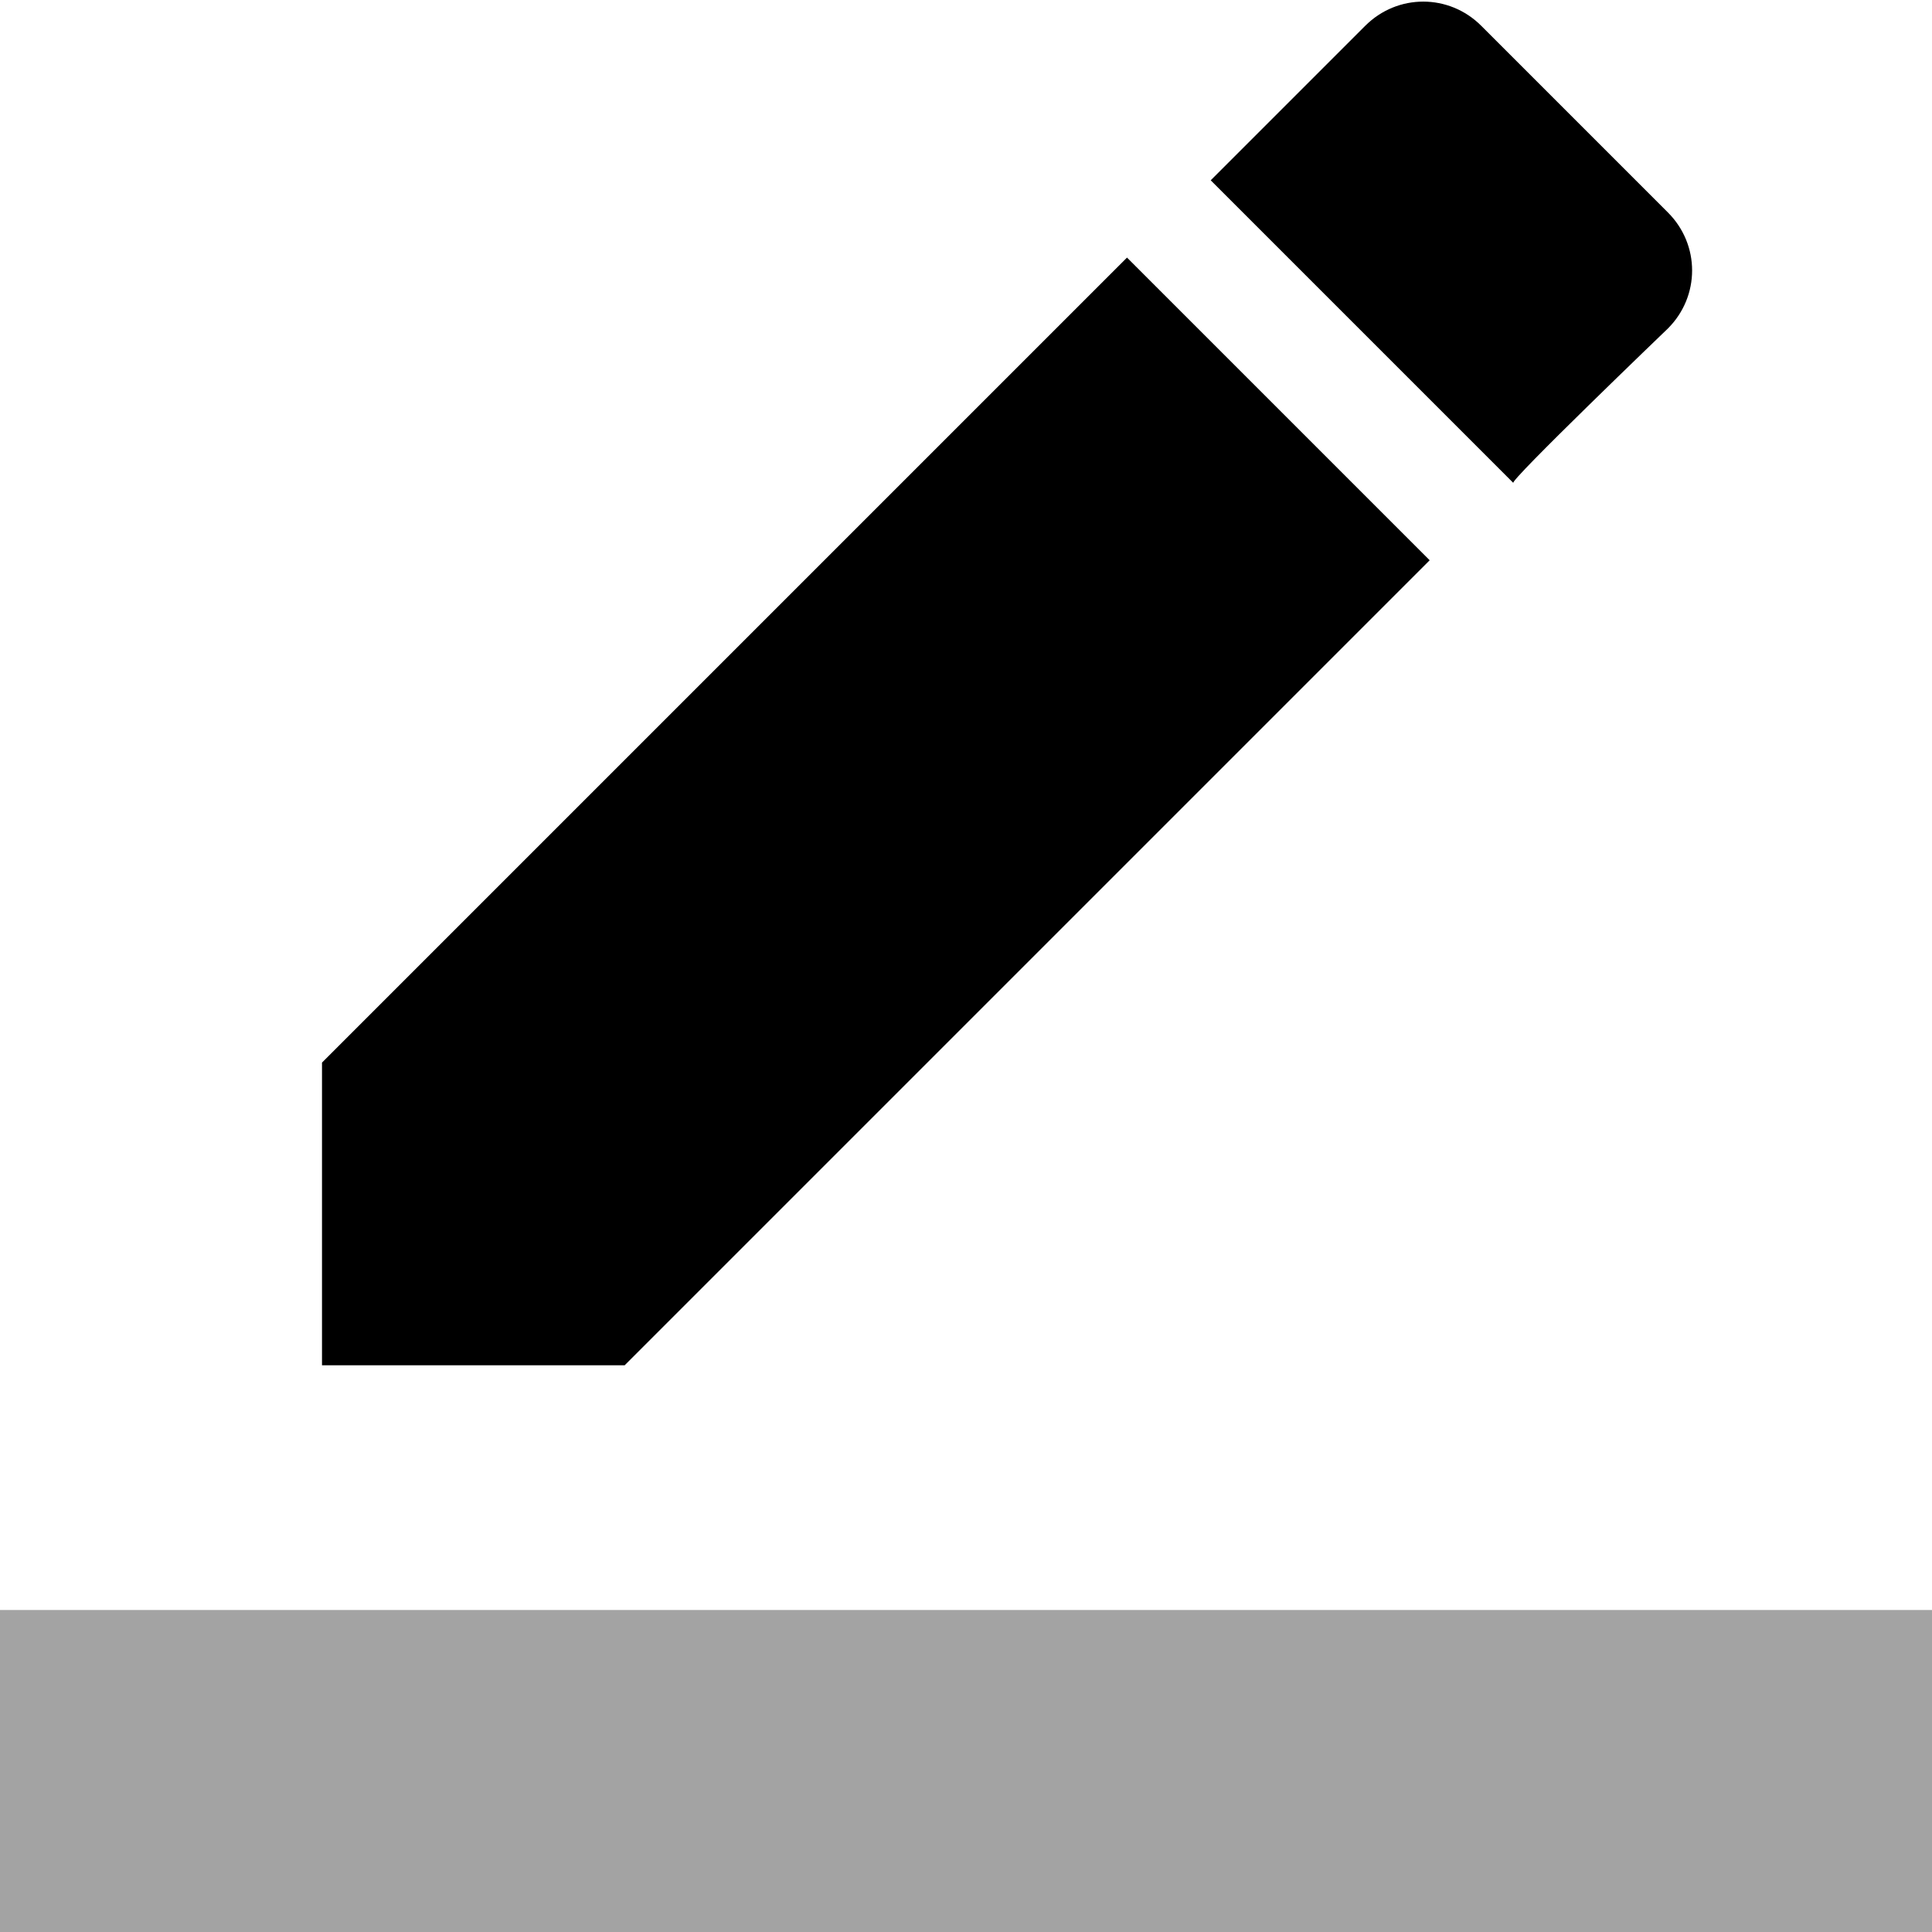
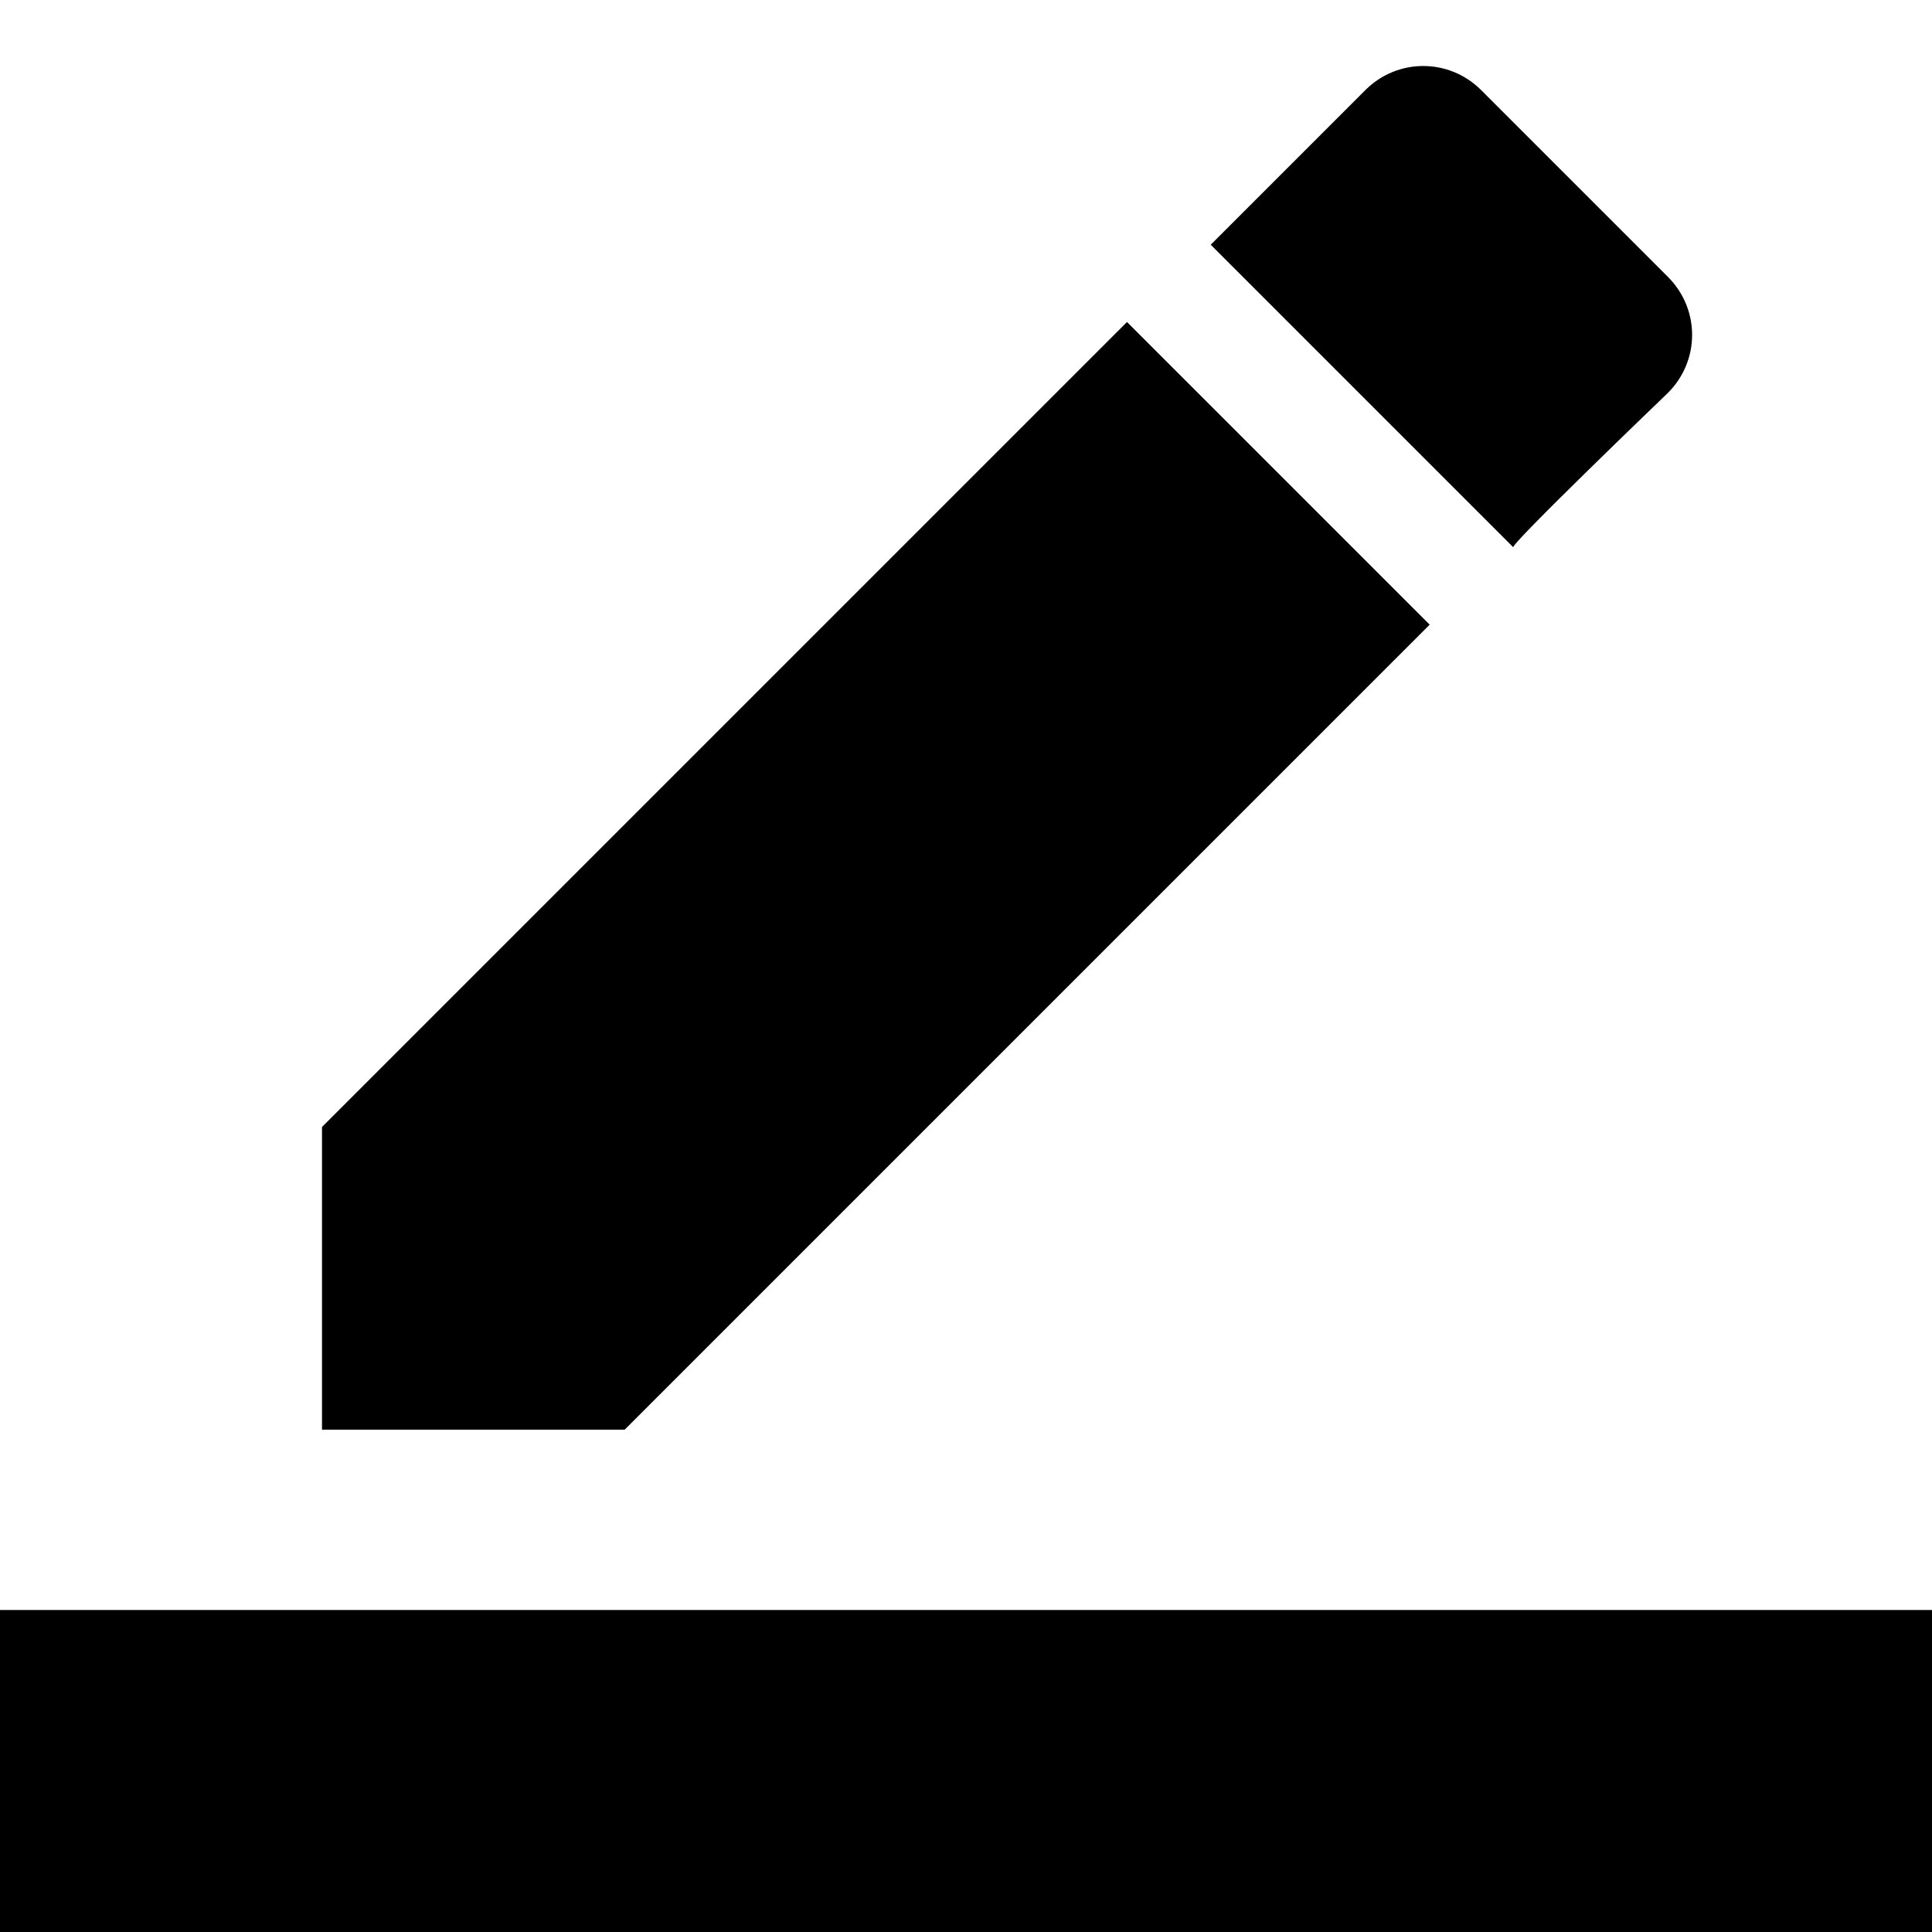
- <svg xmlns="http://www.w3.org/2000/svg" version="1.1" id="Layer_1" x="0px" y="0px" viewBox="-266 286 30 30" style="enable-background:new -266 286 30 30;" xml:space="preserve">
-   <style type="text/css">
- 	.st0{fill-opacity:0.36;}
- </style>
-   <path d="M-243.8,294.7l-4.7-4.7l-12.5,12.5v4.7h4.7L-243.8,294.7z M-240.1,291.1c0.5-0.5,0.5-1.3,0-1.8l-2.9-2.9  c-0.5-0.5-1.3-0.5-1.8,0l-2.4,2.4l4.7,4.7C-242.6,293.5-240.1,291.1-240.1,291.1z" />
-   <path class="st0" d="M-266,311h30v5h-30V311z" />
+ <svg xmlns="http://www.w3.org/2000/svg" version="1.1" id="Layer_1" x="0px" y="0px" viewBox="-284 286 30 30" style="enable-background:new -284 286 30 30;" xml:space="preserve">
+   <path d="M-261.8,295.7l-4.7-4.7l-12.5,12.5v4.7h4.7L-261.8,295.7z M-258.1,292.1c0.5-0.5,0.5-1.3,0-1.8l-2.9-2.9  c-0.5-0.5-1.3-0.5-1.8,0l-2.4,2.4l4.7,4.7C-260.6,294.5-258.1,292.1-258.1,292.1z" />
+   <path d="M-284,311h30v5h-30V311z" />
</svg>
